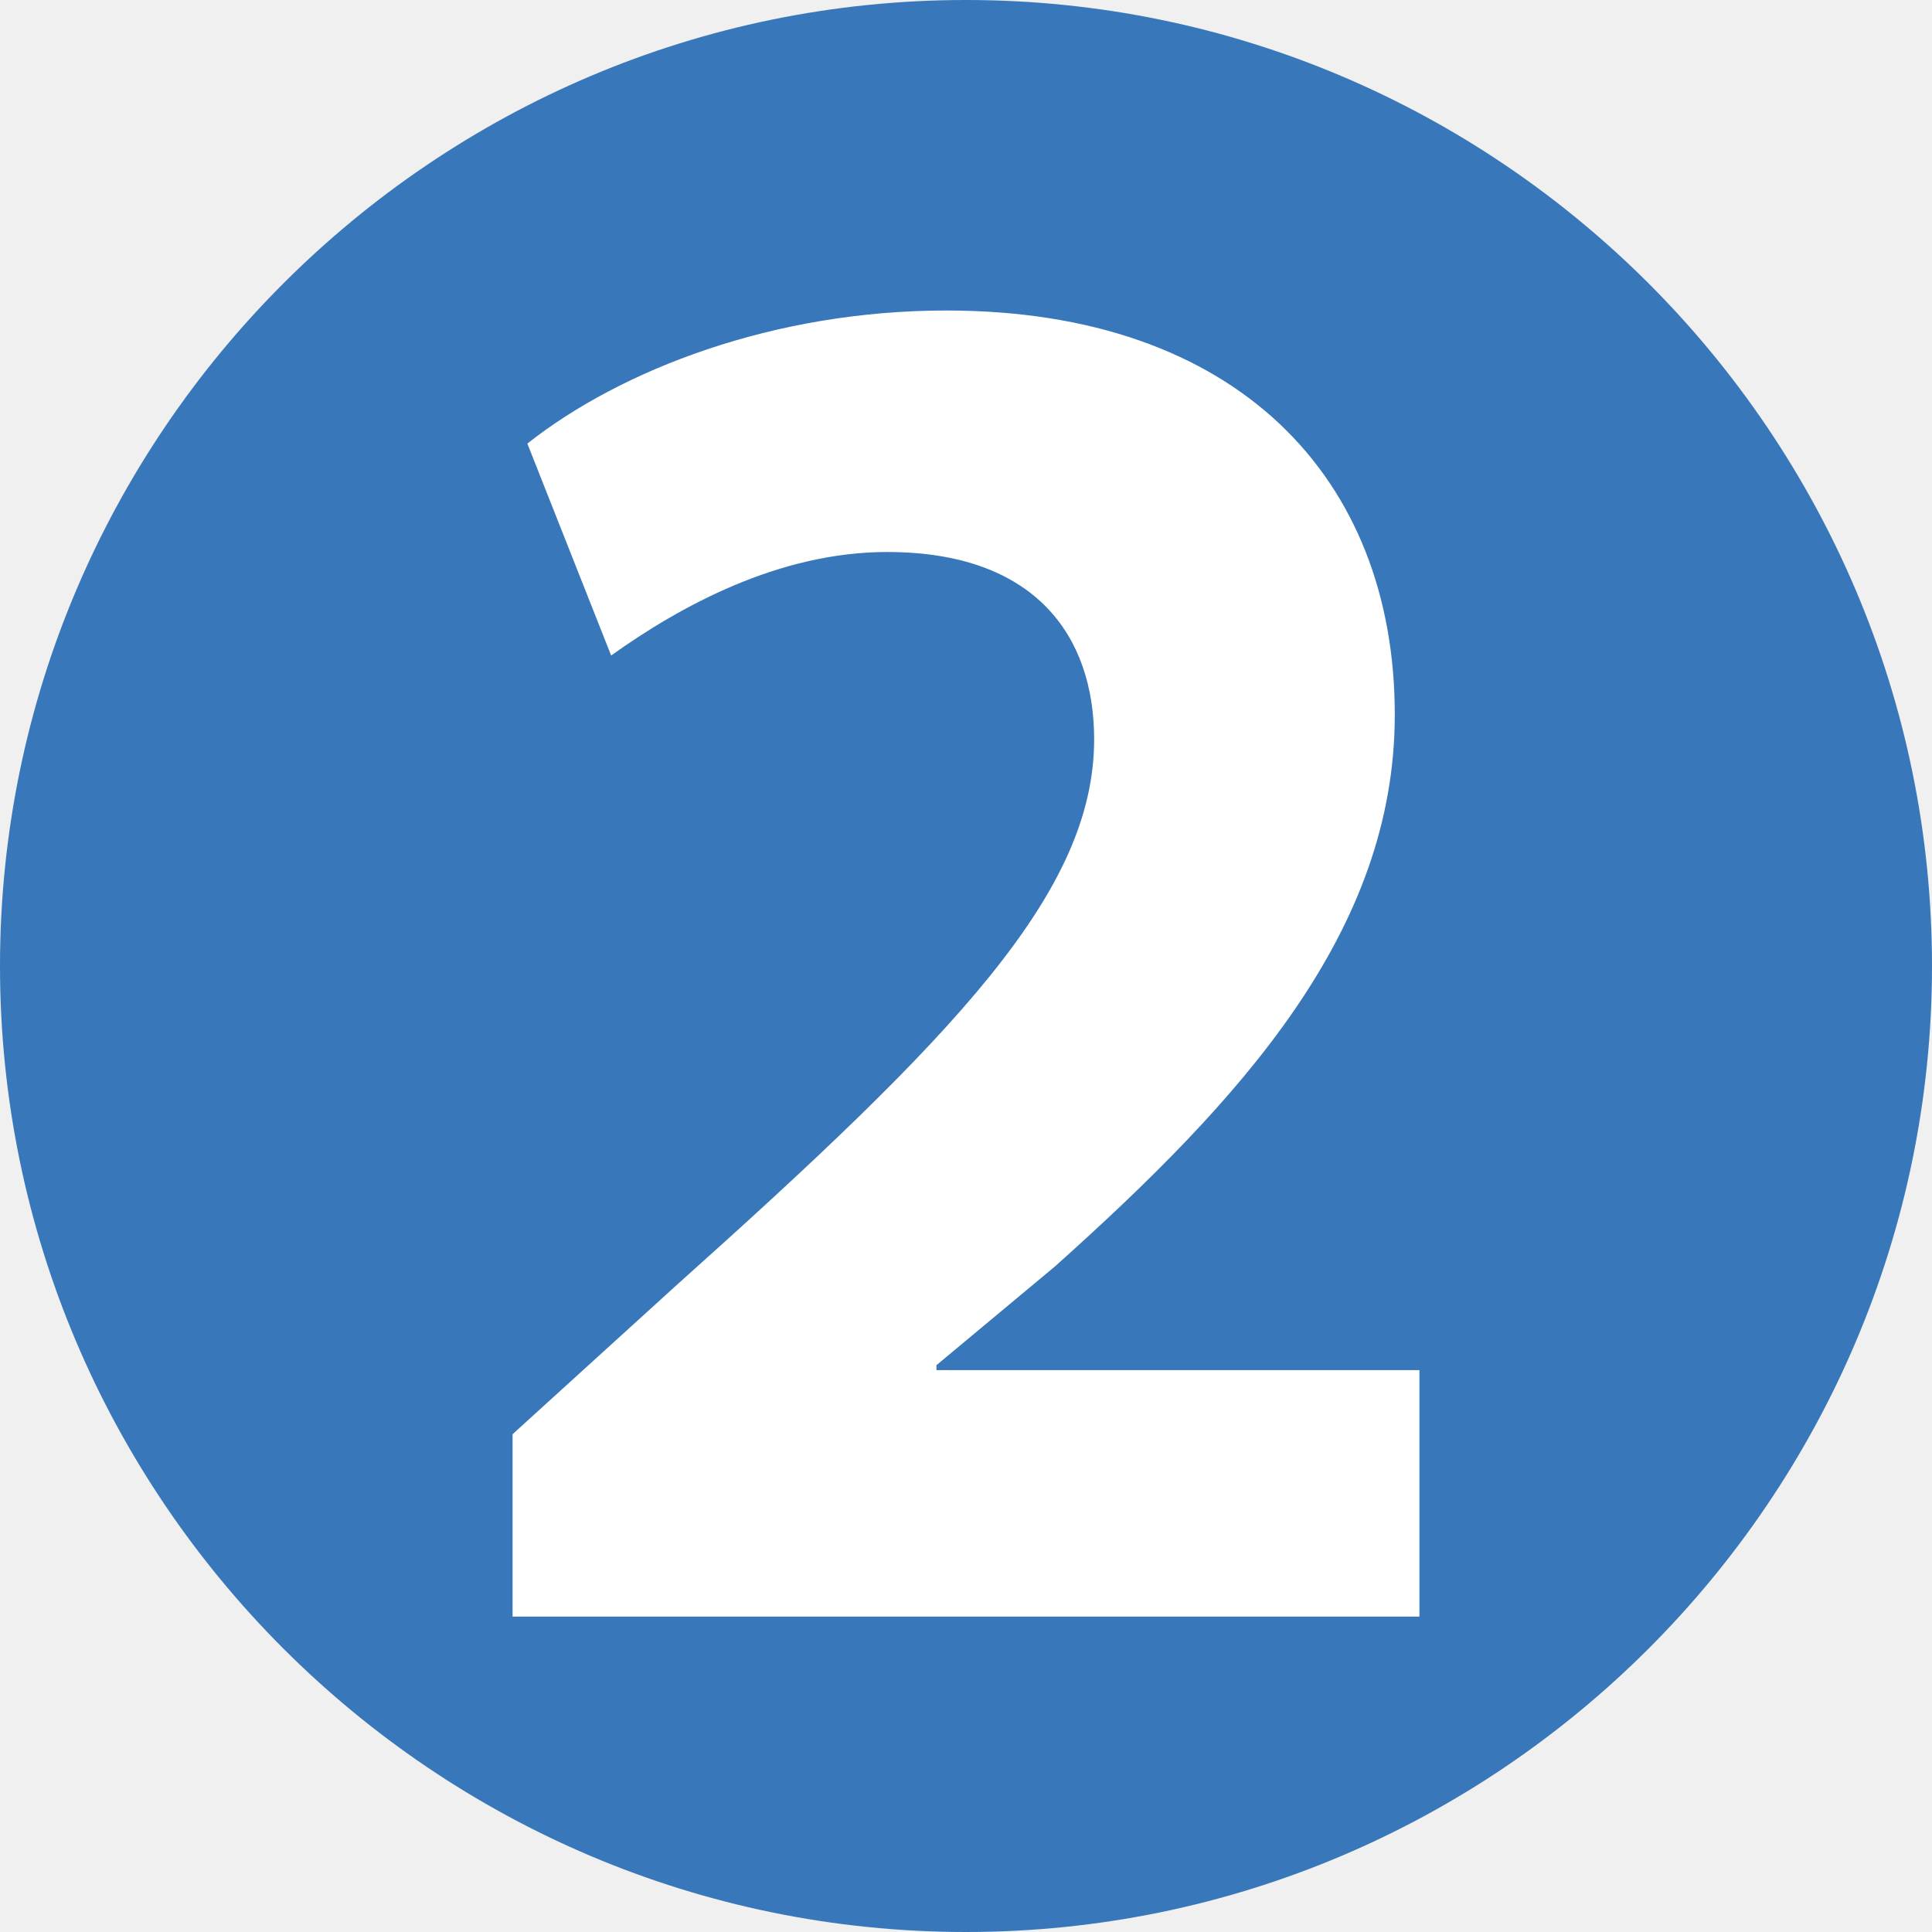
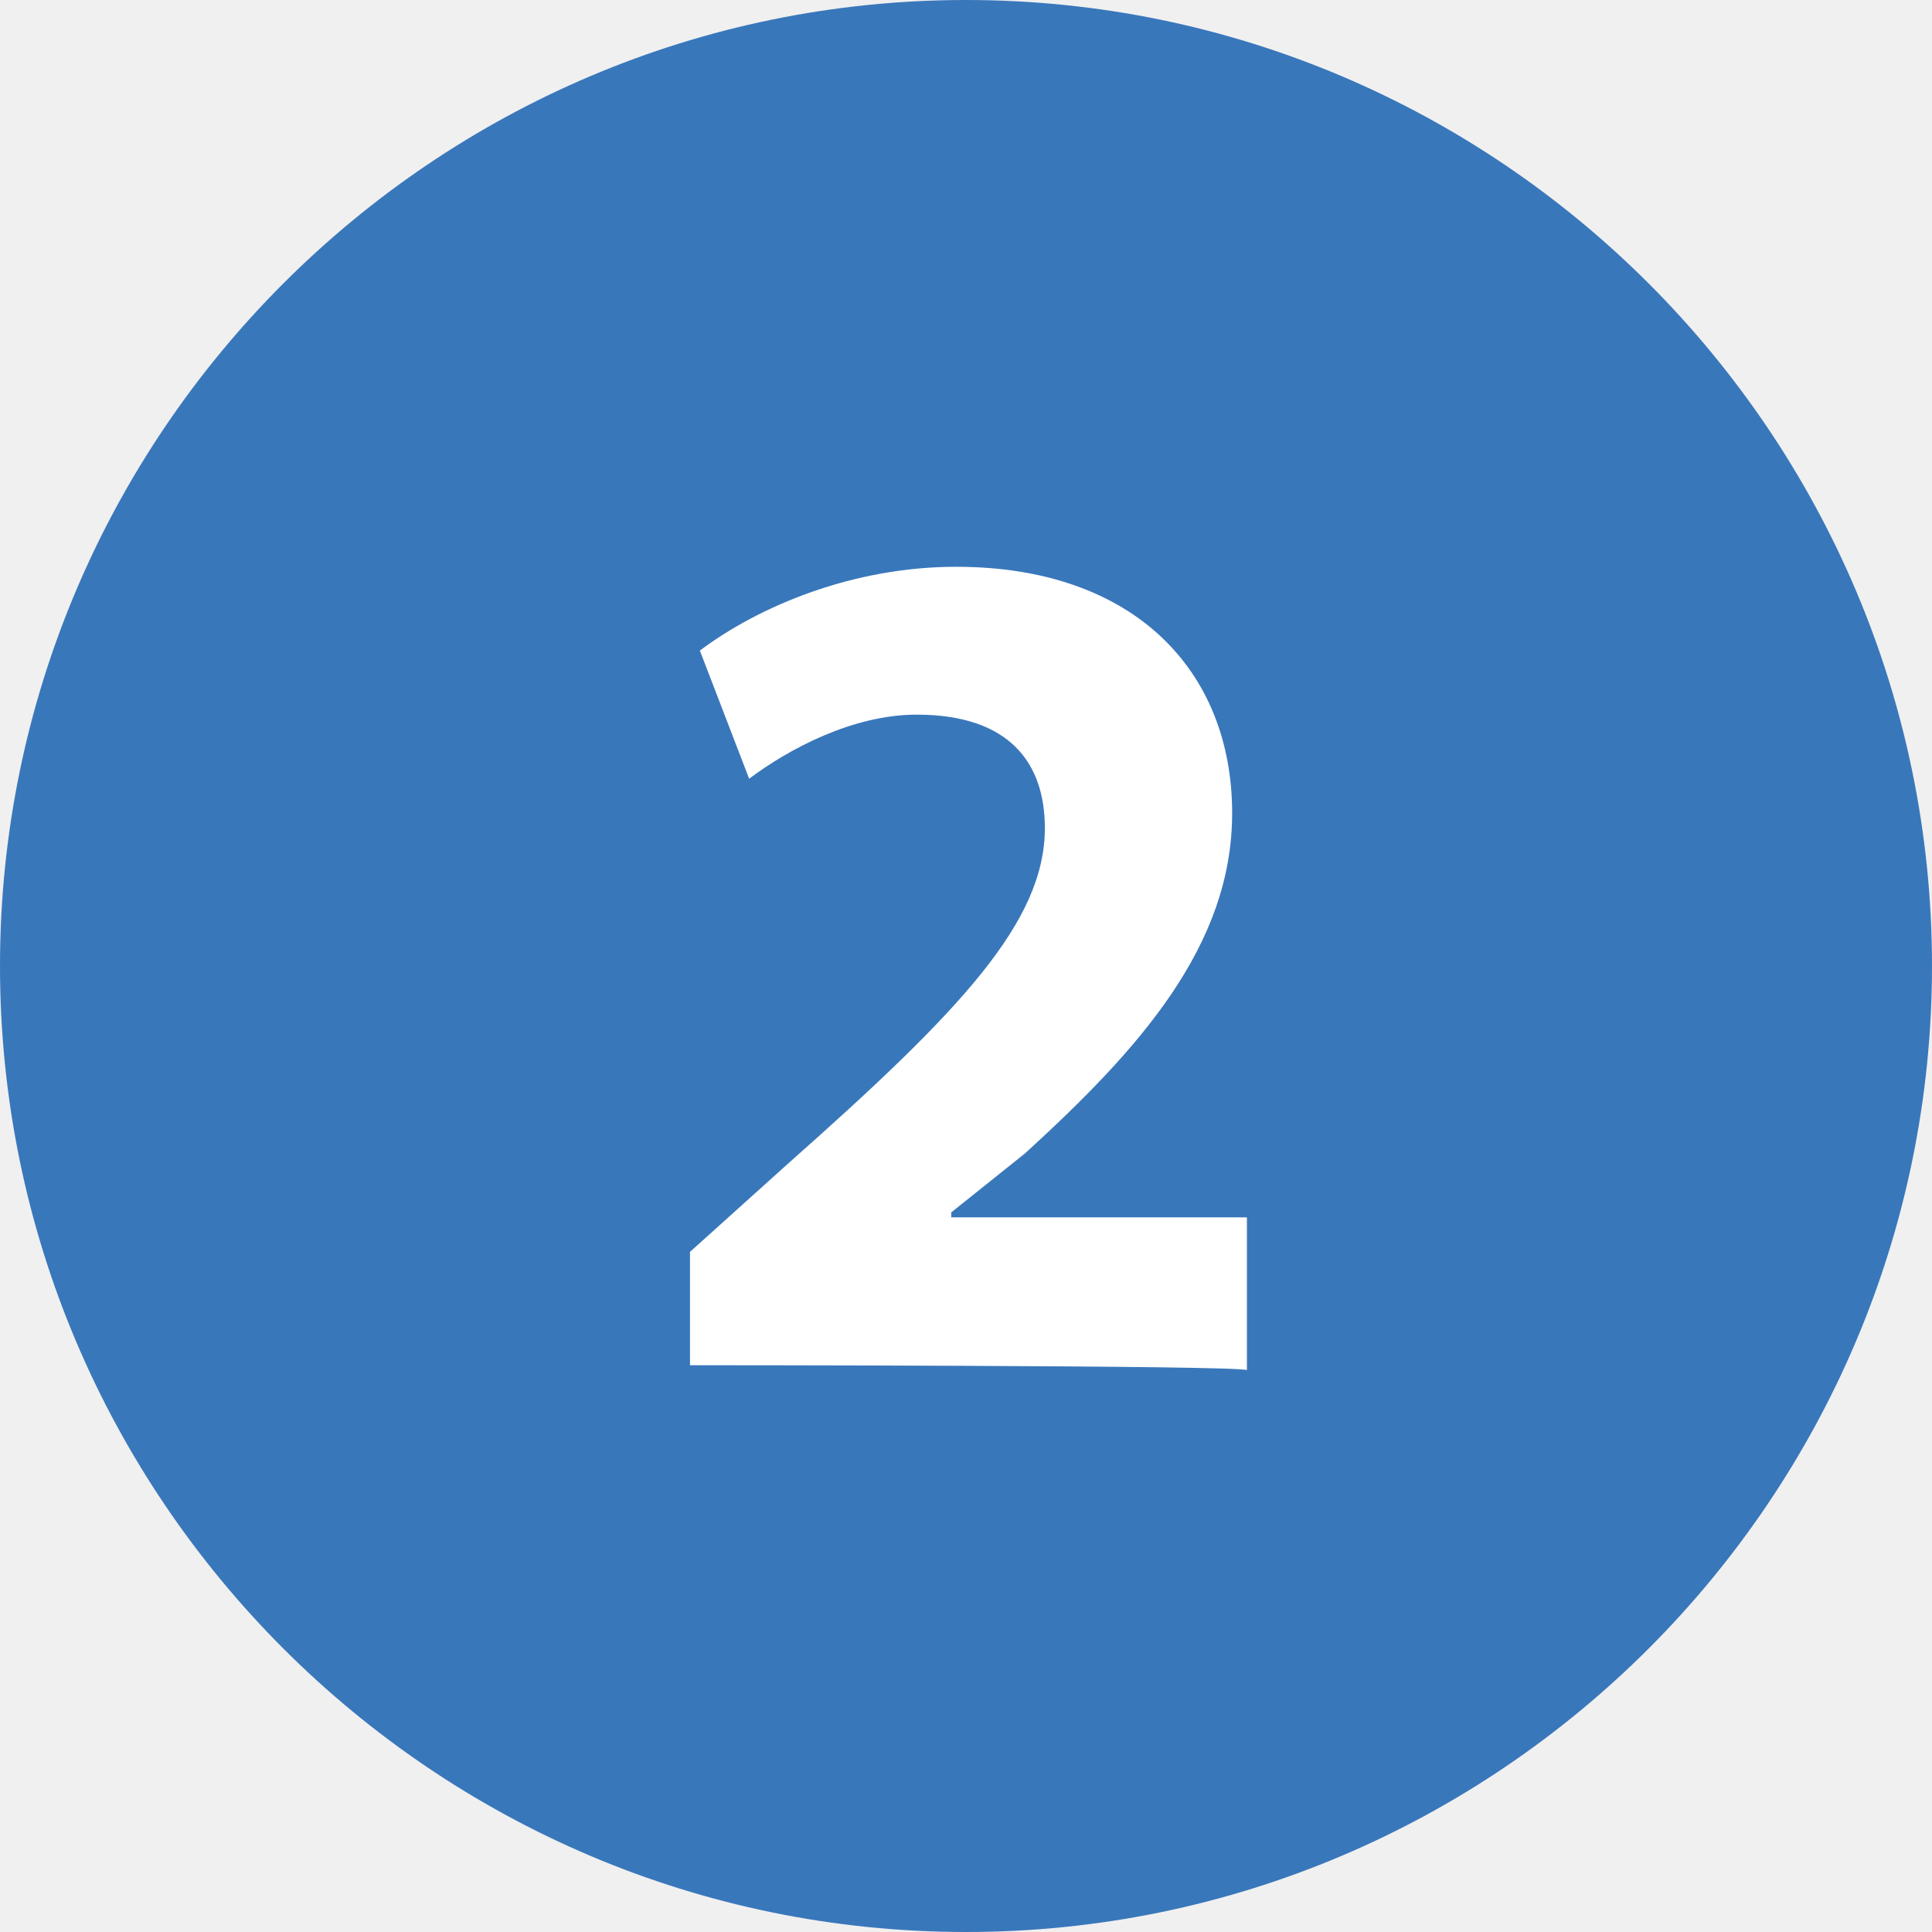
<svg xmlns="http://www.w3.org/2000/svg" version="1.1" id="Capa_1" x="0px" y="0px" viewBox="0 0 39.2 39.2" style="enable-background:new 0 0 39.2 39.2;" xml:space="preserve">
  <style type="text/css">
	.st0{fill:#3977BB;}
	.st1{fill:#FFFFFF;}
</style>
  <path class="st0" d="M19.6,39.2c10.8,0,19.6-8.8,19.6-19.6S30.4,0,19.6,0S0,8.8,0,19.6S8.8,39.2,19.6,39.2L19.6,39.2" />
  <g>
-     <path class="st1" d="M10.4,32.8v-3.7l3.3-3c5.7-5.1,8.5-8,8.5-11.1c0-2.1-1.2-3.8-4.2-3.8c-2.2,0-4.2,1.1-5.6,2.1L10.7,9   c1.9-1.5,5-2.7,8.5-2.7c5.9,0,9.1,3.4,9.1,8.2c0,4.4-3.1,7.8-6.9,11.2l-2.4,2v0.1h9.8v5C28.8,32.8,10.4,32.8,10.4,32.8z" />
+     <path class="st1" d="M14,27.7v-2.3l2-1.8c3.5-3.1,5.2-4.9,5.2-6.8c0-1.3-0.7-2.3-2.6-2.3c-1.3,0-2.6,0.7-3.4,1.3l-1-2.6   c1.2-0.9,3.1-1.7,5.2-1.7c3.6,0,5.6,2.1,5.6,5c0,2.7-1.9,4.8-4.2,6.9l-1.5,1.2v0.1h6v3.1C25.2,27.7,14,27.7,14,27.7z" />
  </g>
</svg>
